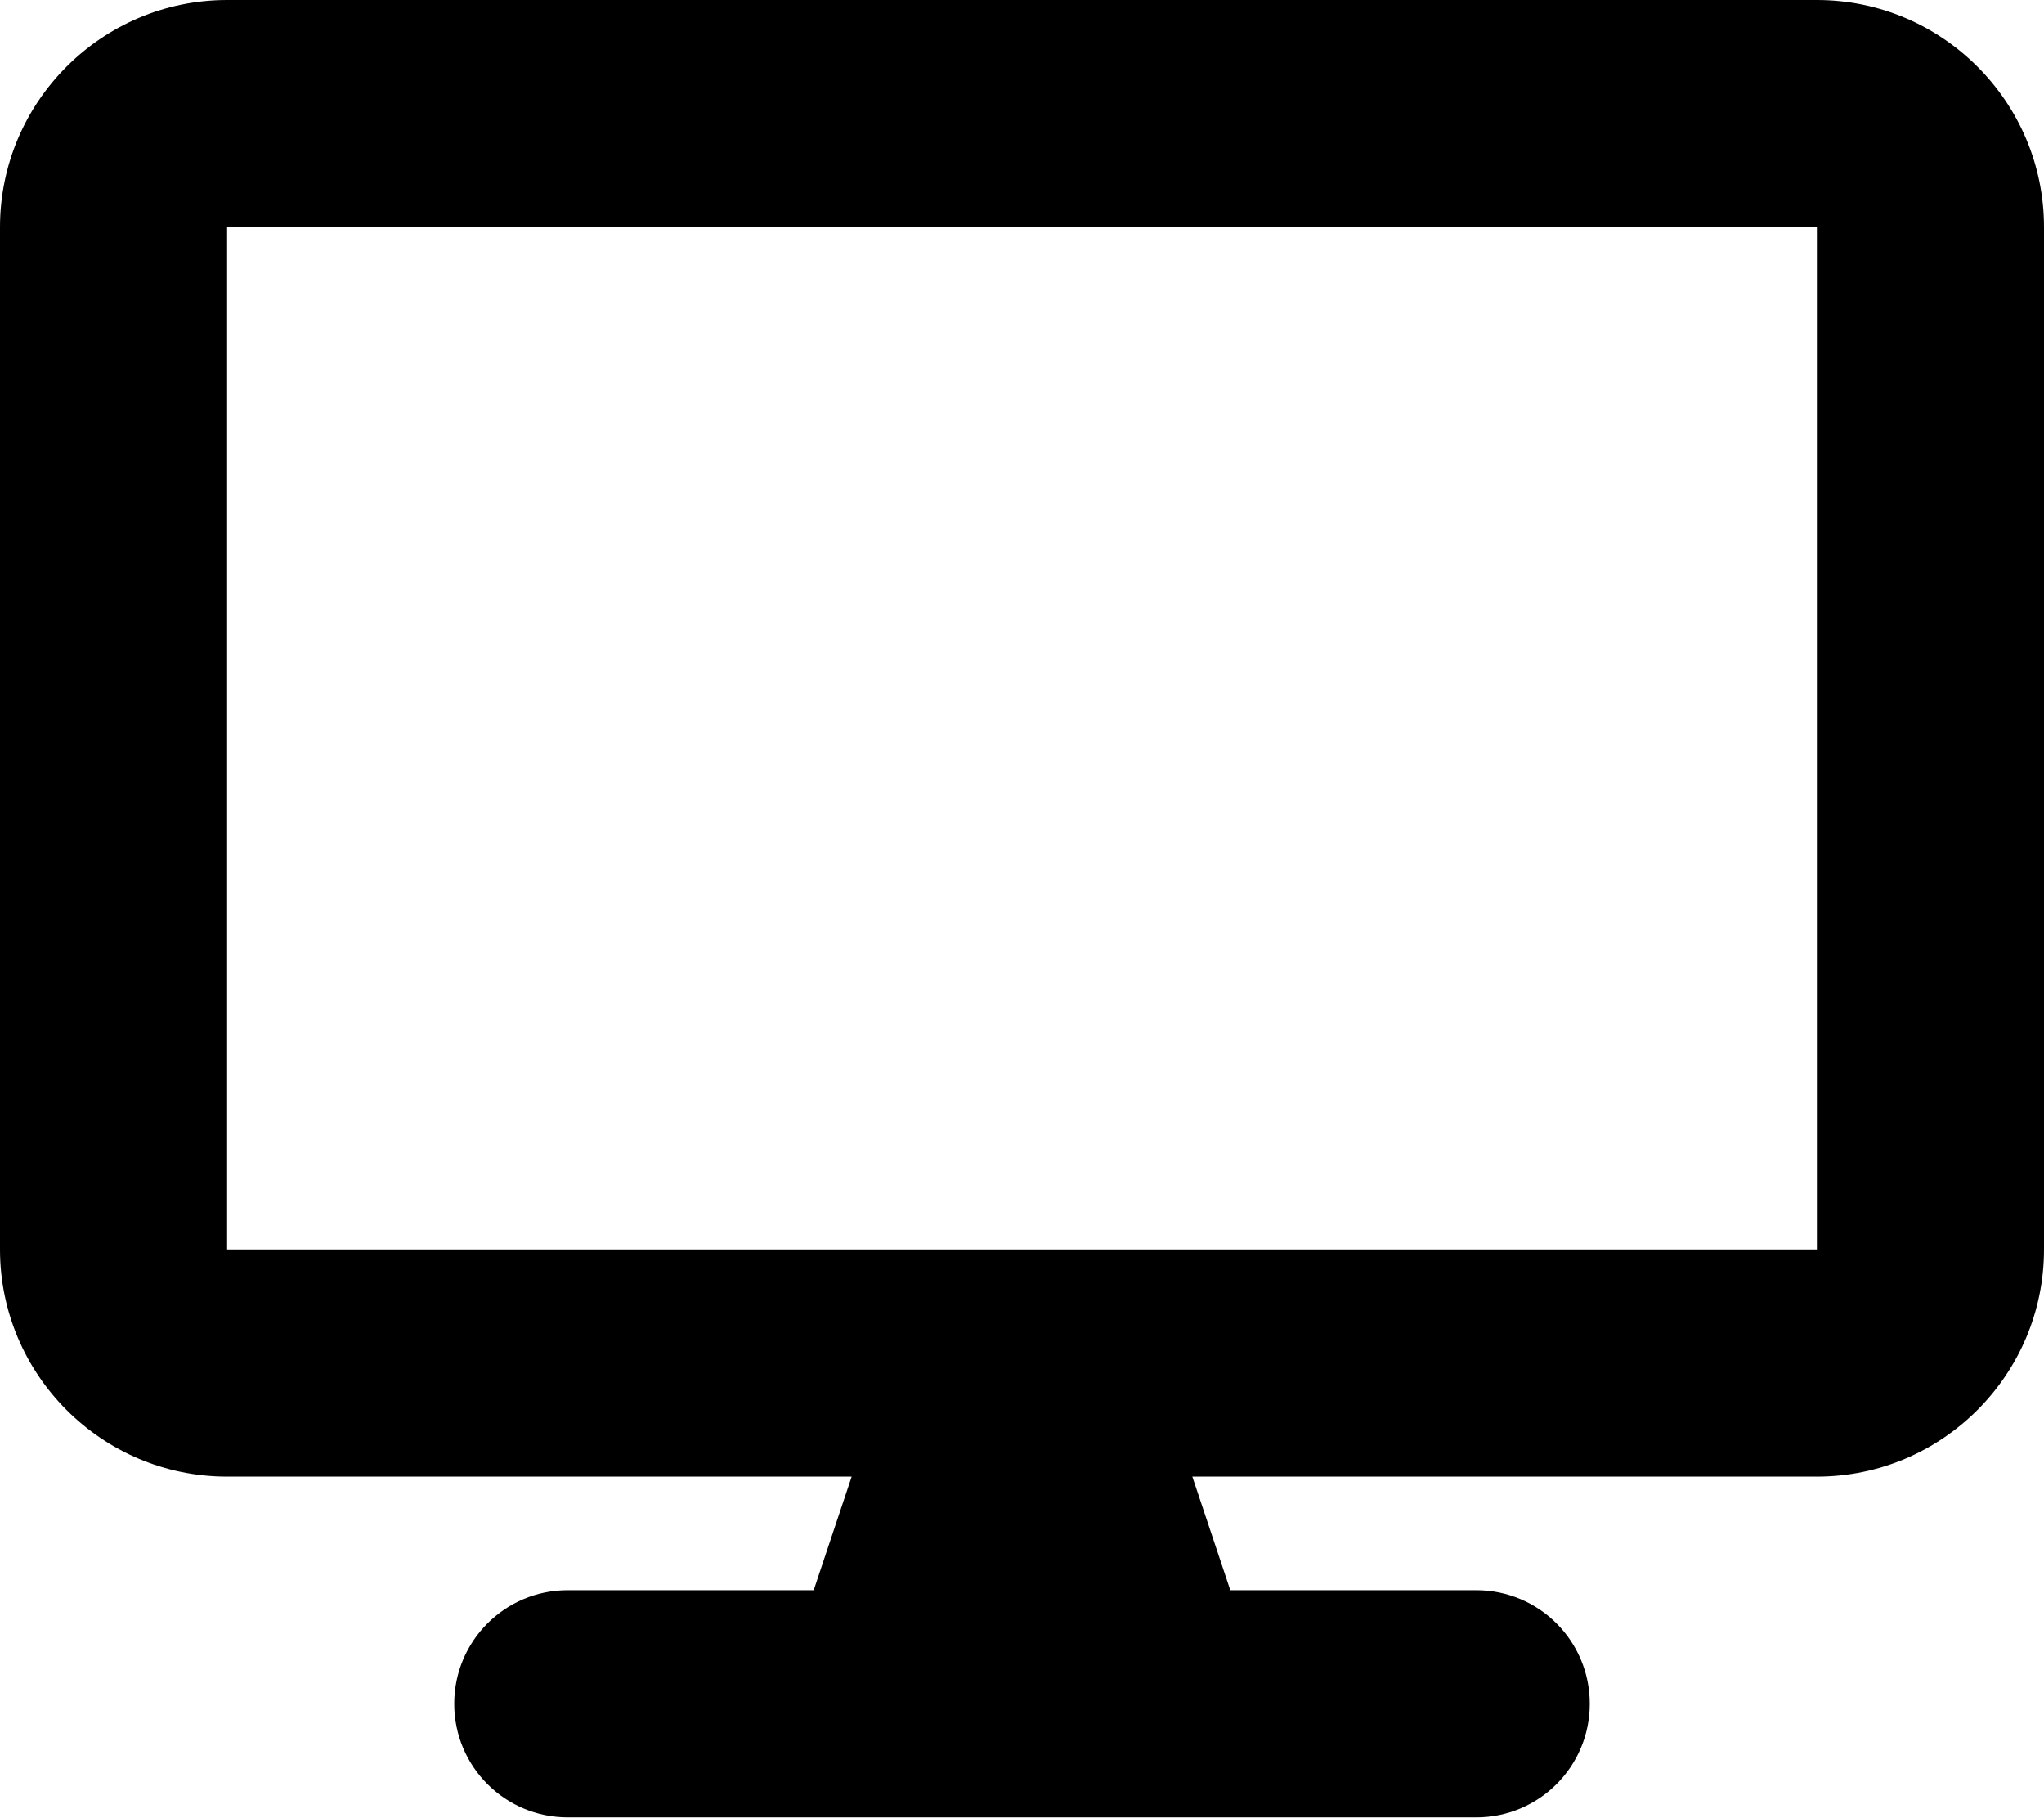
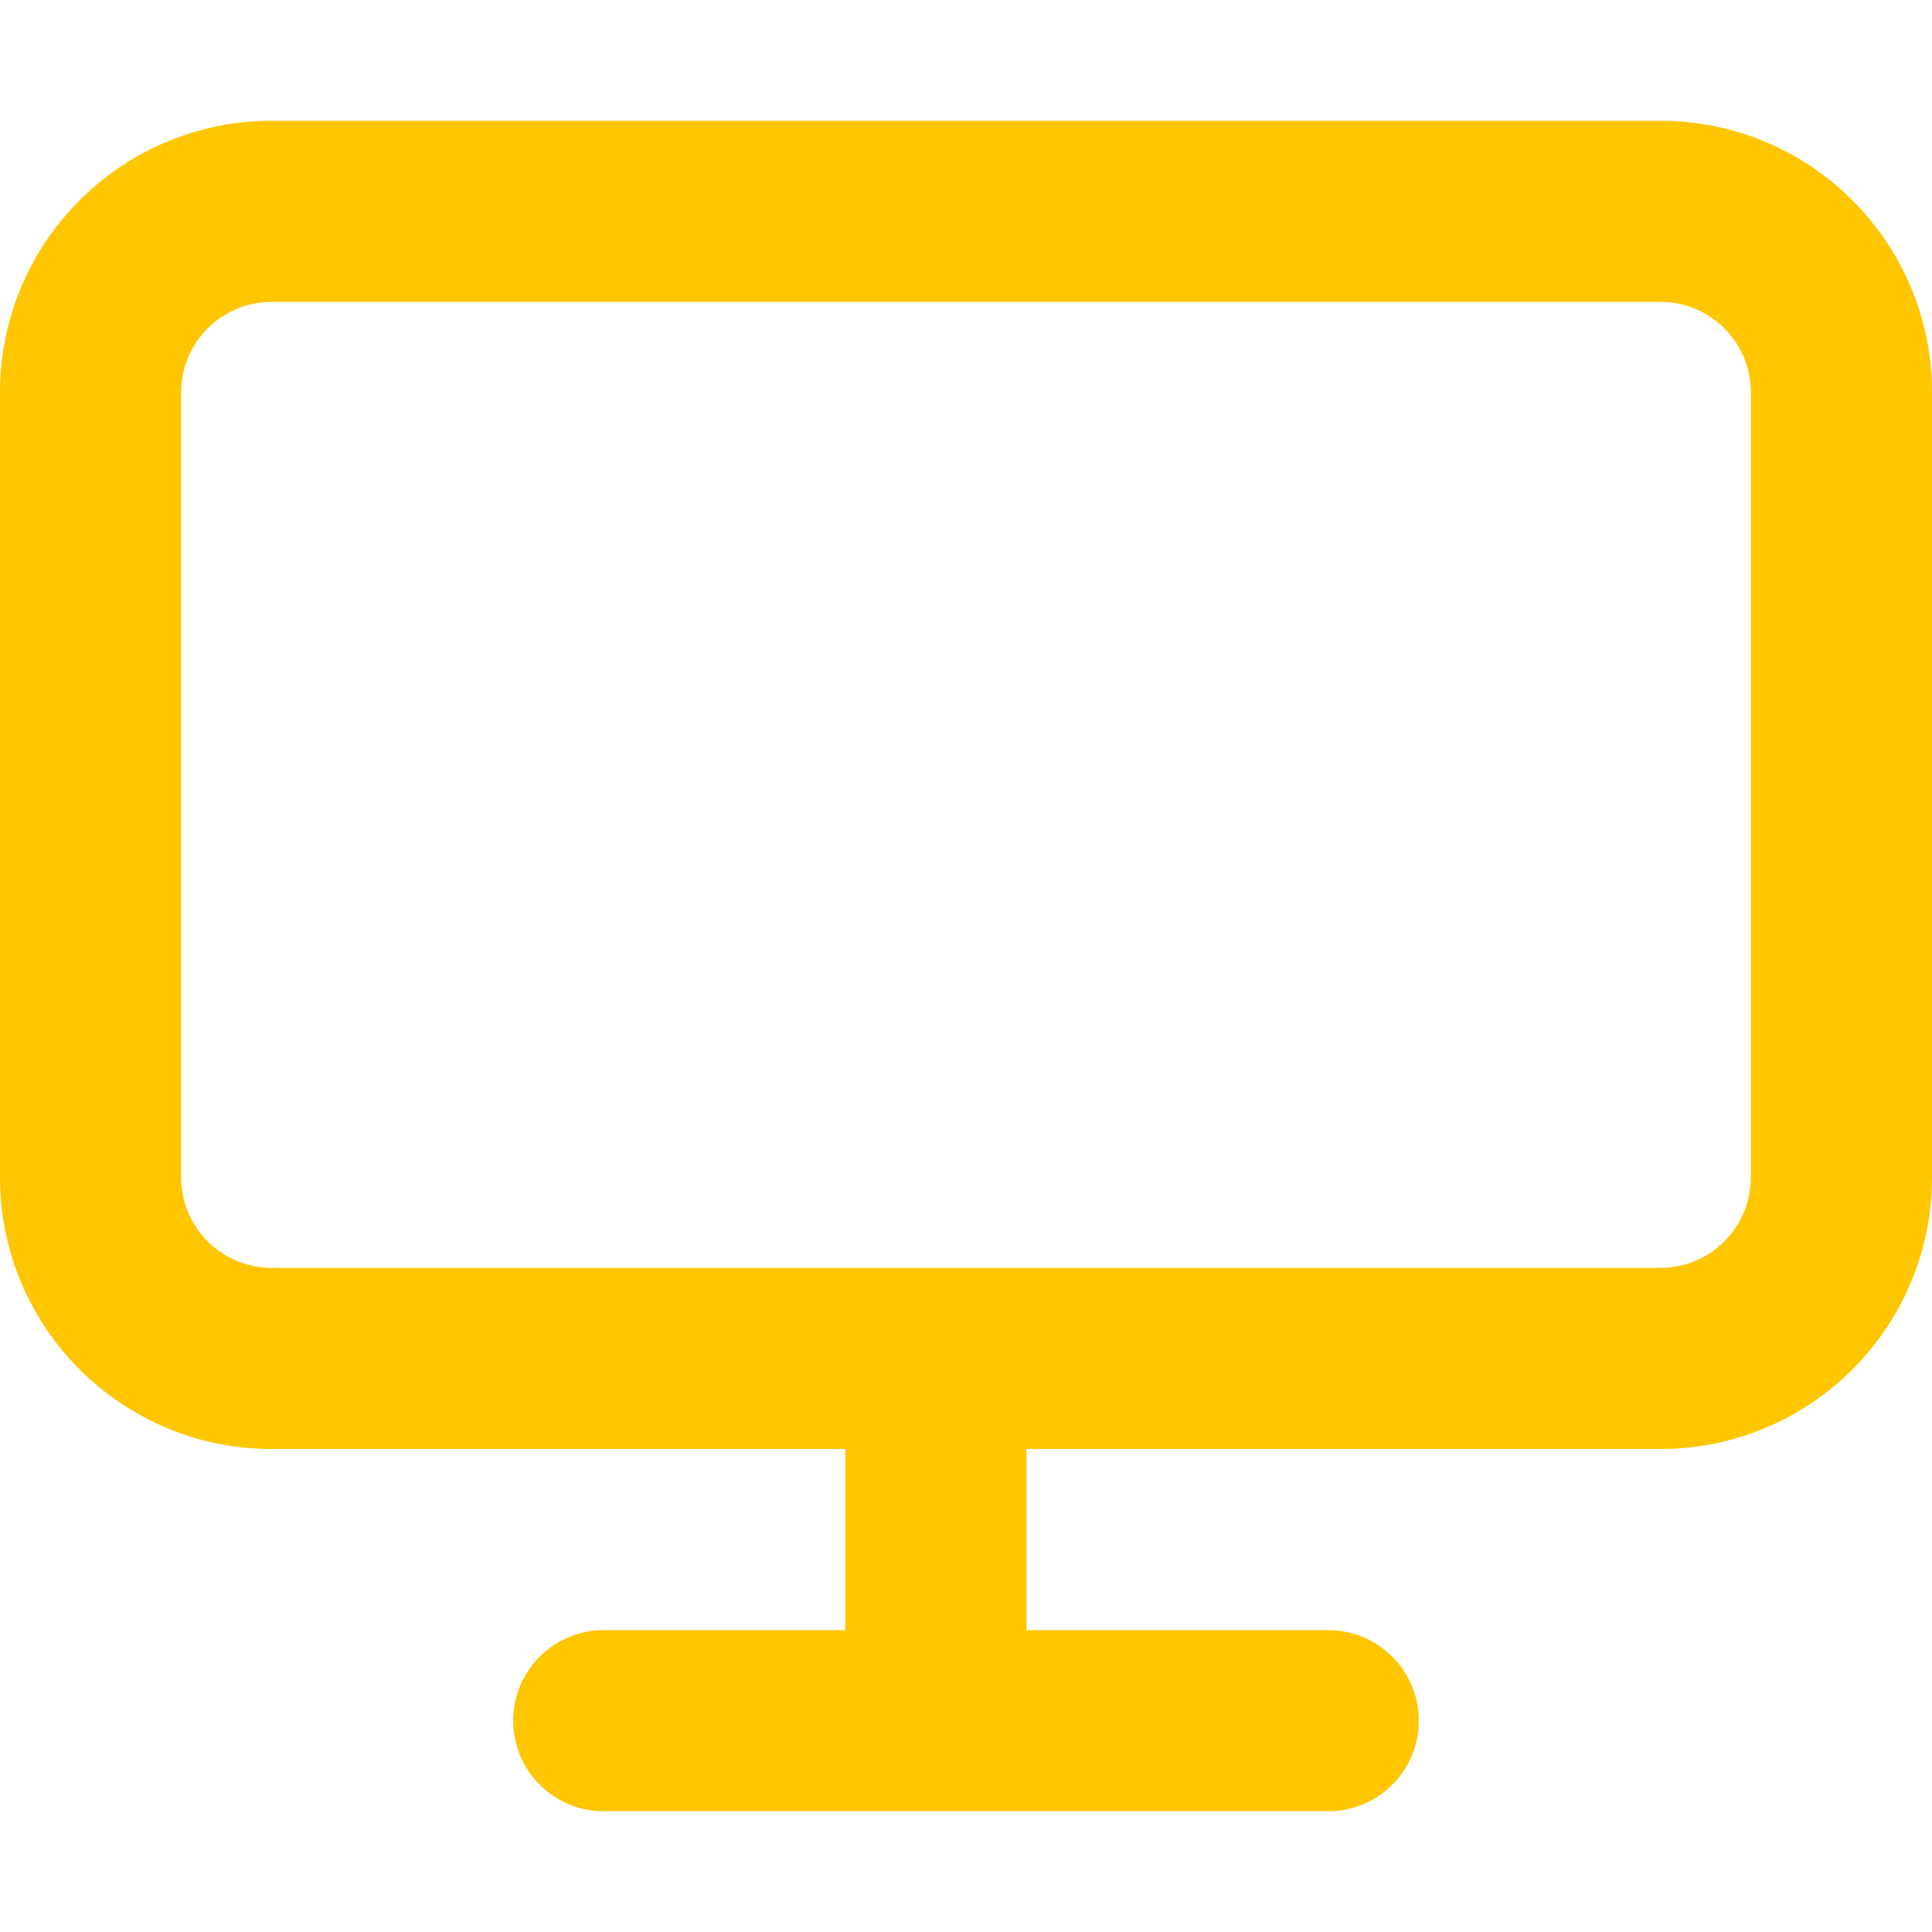
- <svg xmlns="http://www.w3.org/2000/svg" viewBox="0 0 576 512">
-   <path d="M64 0C28.7 0 0 28.7 0 64V352c0 35.3 28.7 64 64 64H240l-10.7 32H160c-17.7 0-32 14.3-32 32s14.3 32 32 32H416c17.7 0 32-14.3 32-32s-14.3-32-32-32H346.7L336 416H512c35.3 0 64-28.7 64-64V64c0-35.3-28.7-64-64-64H64zM512 64V352H64V64H512z" />
+ <svg xmlns="http://www.w3.org/2000/svg" width="800px" height="800px" viewBox="0 0 16 16" fill="none" stroke="">
+   <g id="SVGRepo_bgCarrier" stroke-width="0" />
+   <g id="SVGRepo_tracerCarrier" stroke-linecap="round" stroke-linejoin="round" />
+   <g id="SVGRepo_iconCarrier">
+     <path fill="#fec600" fill-rule="evenodd" d="M0 3.25A2.25 2.25 0 012.25 1h11.5A2.25 2.25 0 0116 3.25v6.5A2.25 2.25 0 0113.75 12H8.5v1.5H11a.75.75 0 010 1.5H5a.75.75 0 010-1.5h2V12H2.25A2.25 2.25 0 010 9.75v-6.5zm13.75 7.25a.75.75 0 00.75-.75v-6.5a.75.75 0 00-.75-.75H2.25a.75.75 0 00-.75.75v6.5c0 .414.336.75.75.75h11.5z" clip-rule="evenodd" />
+   </g>
</svg>
